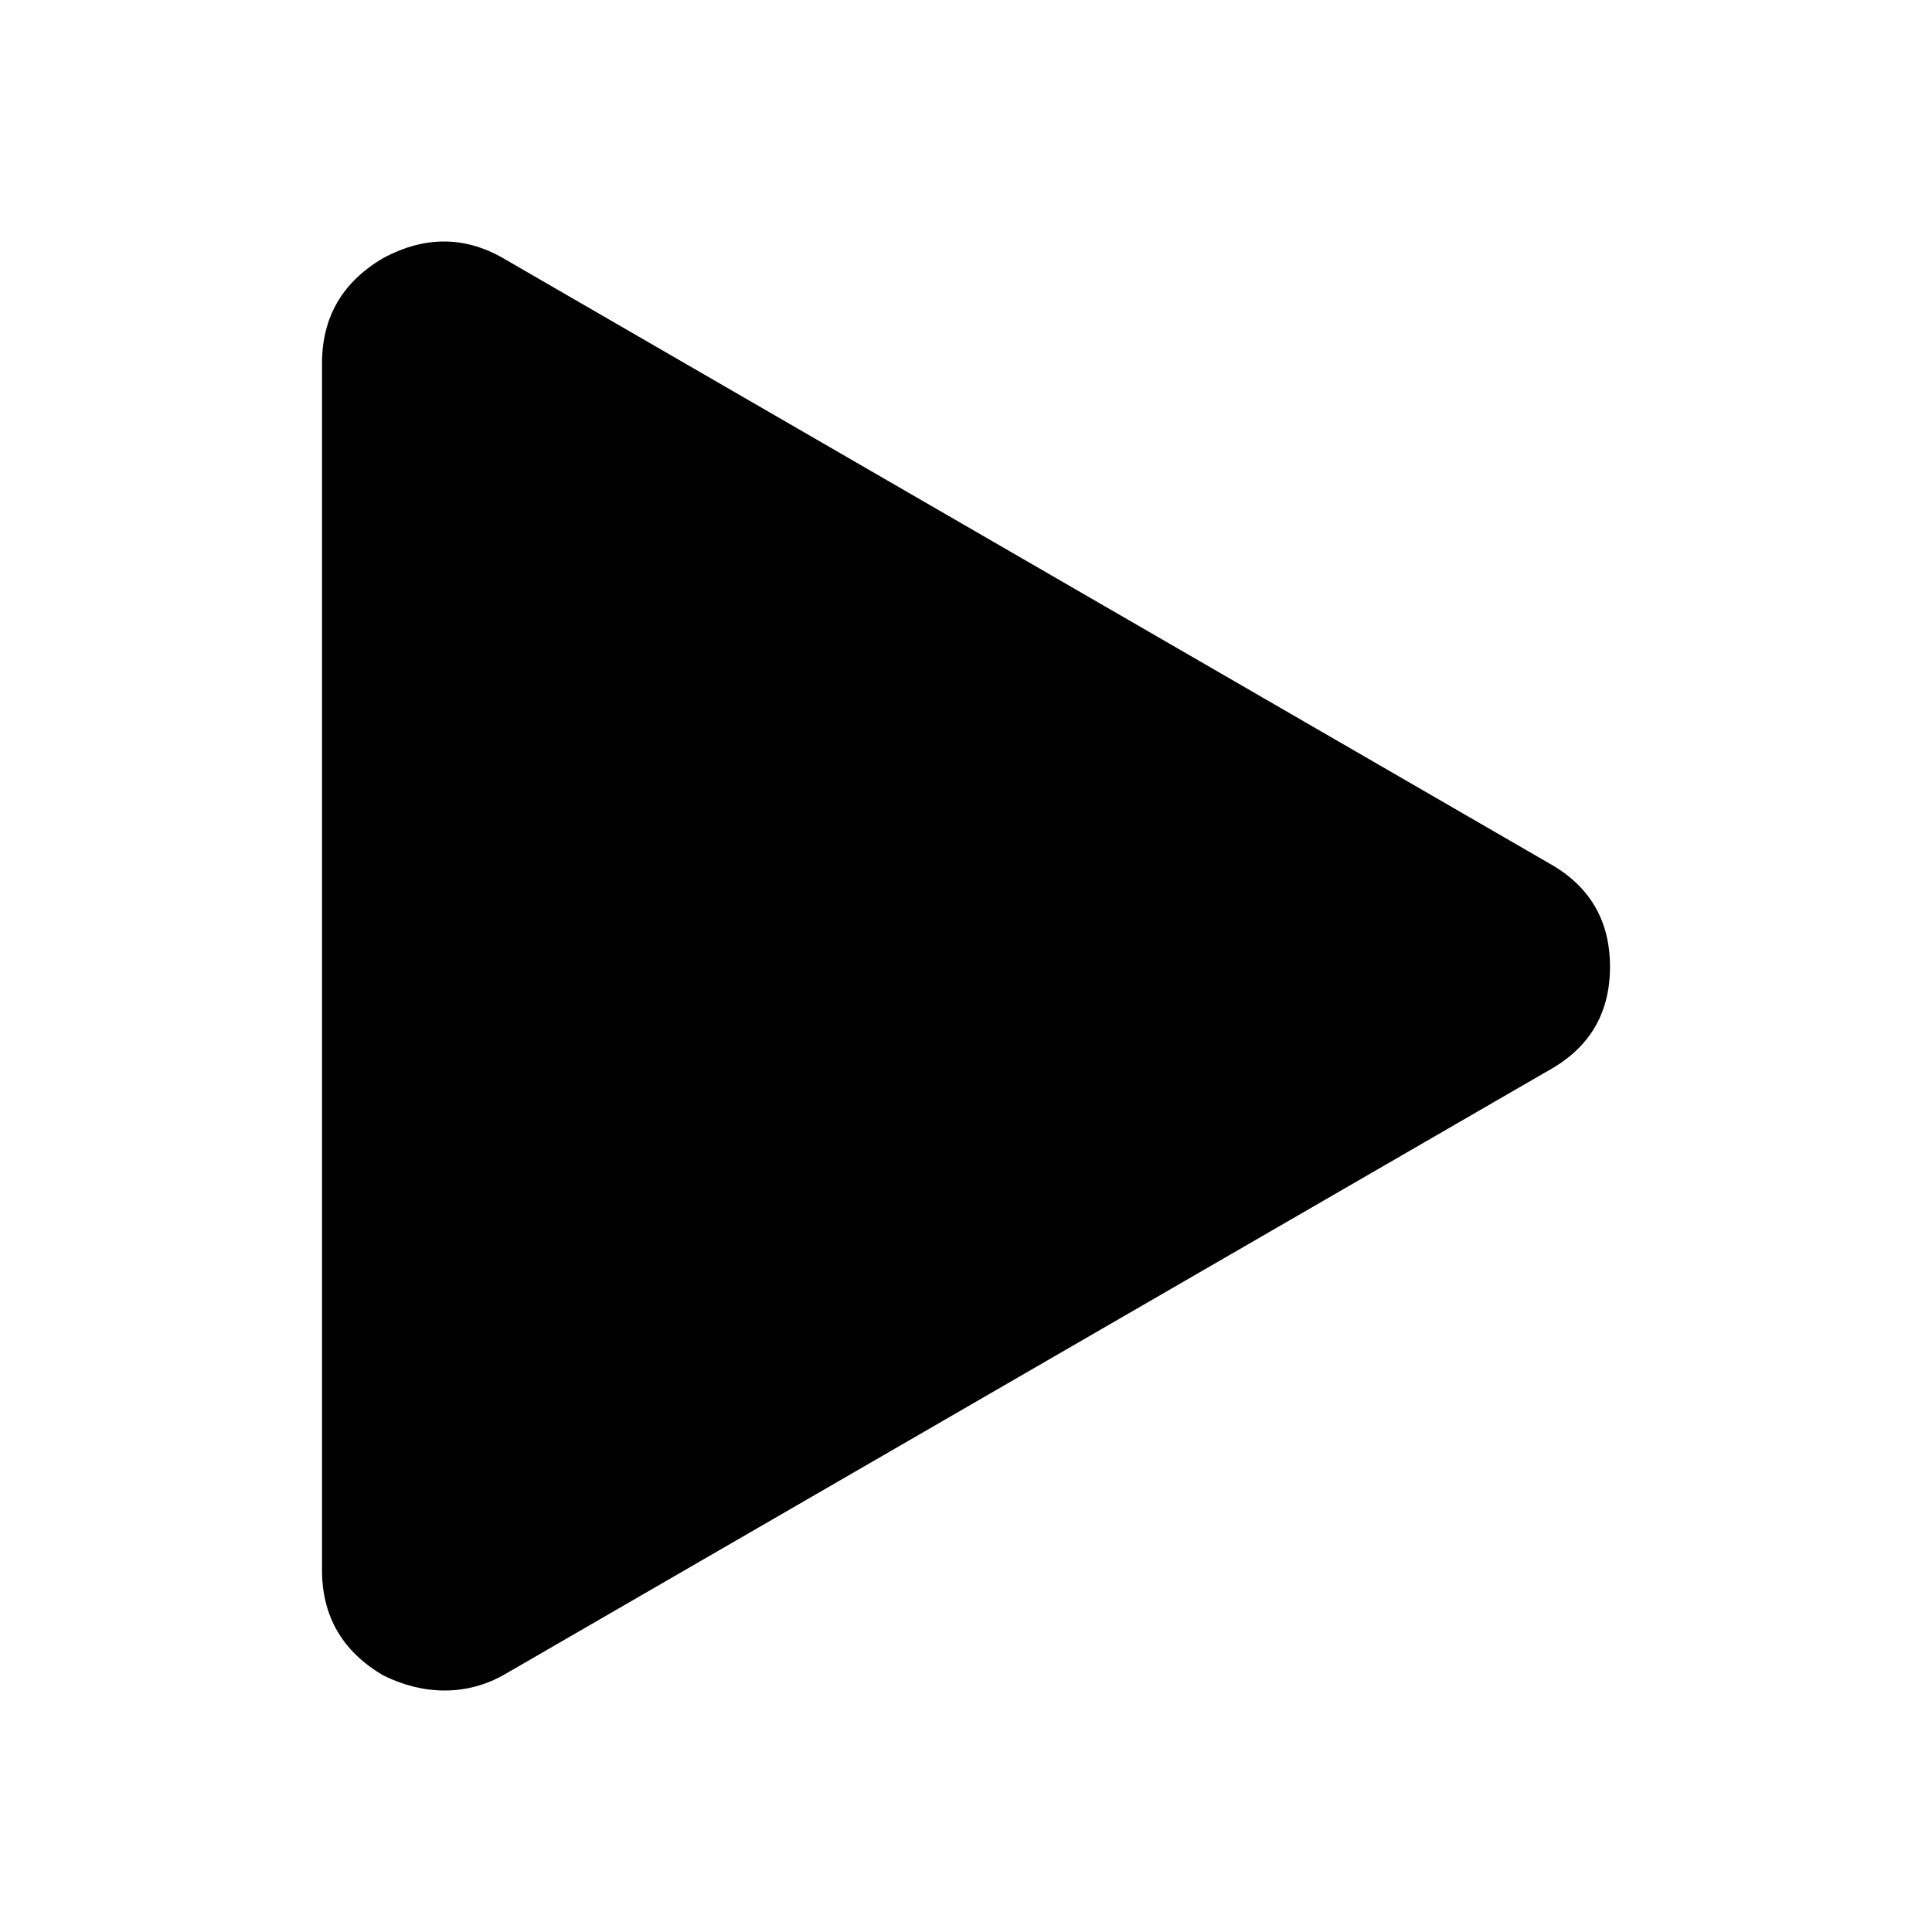
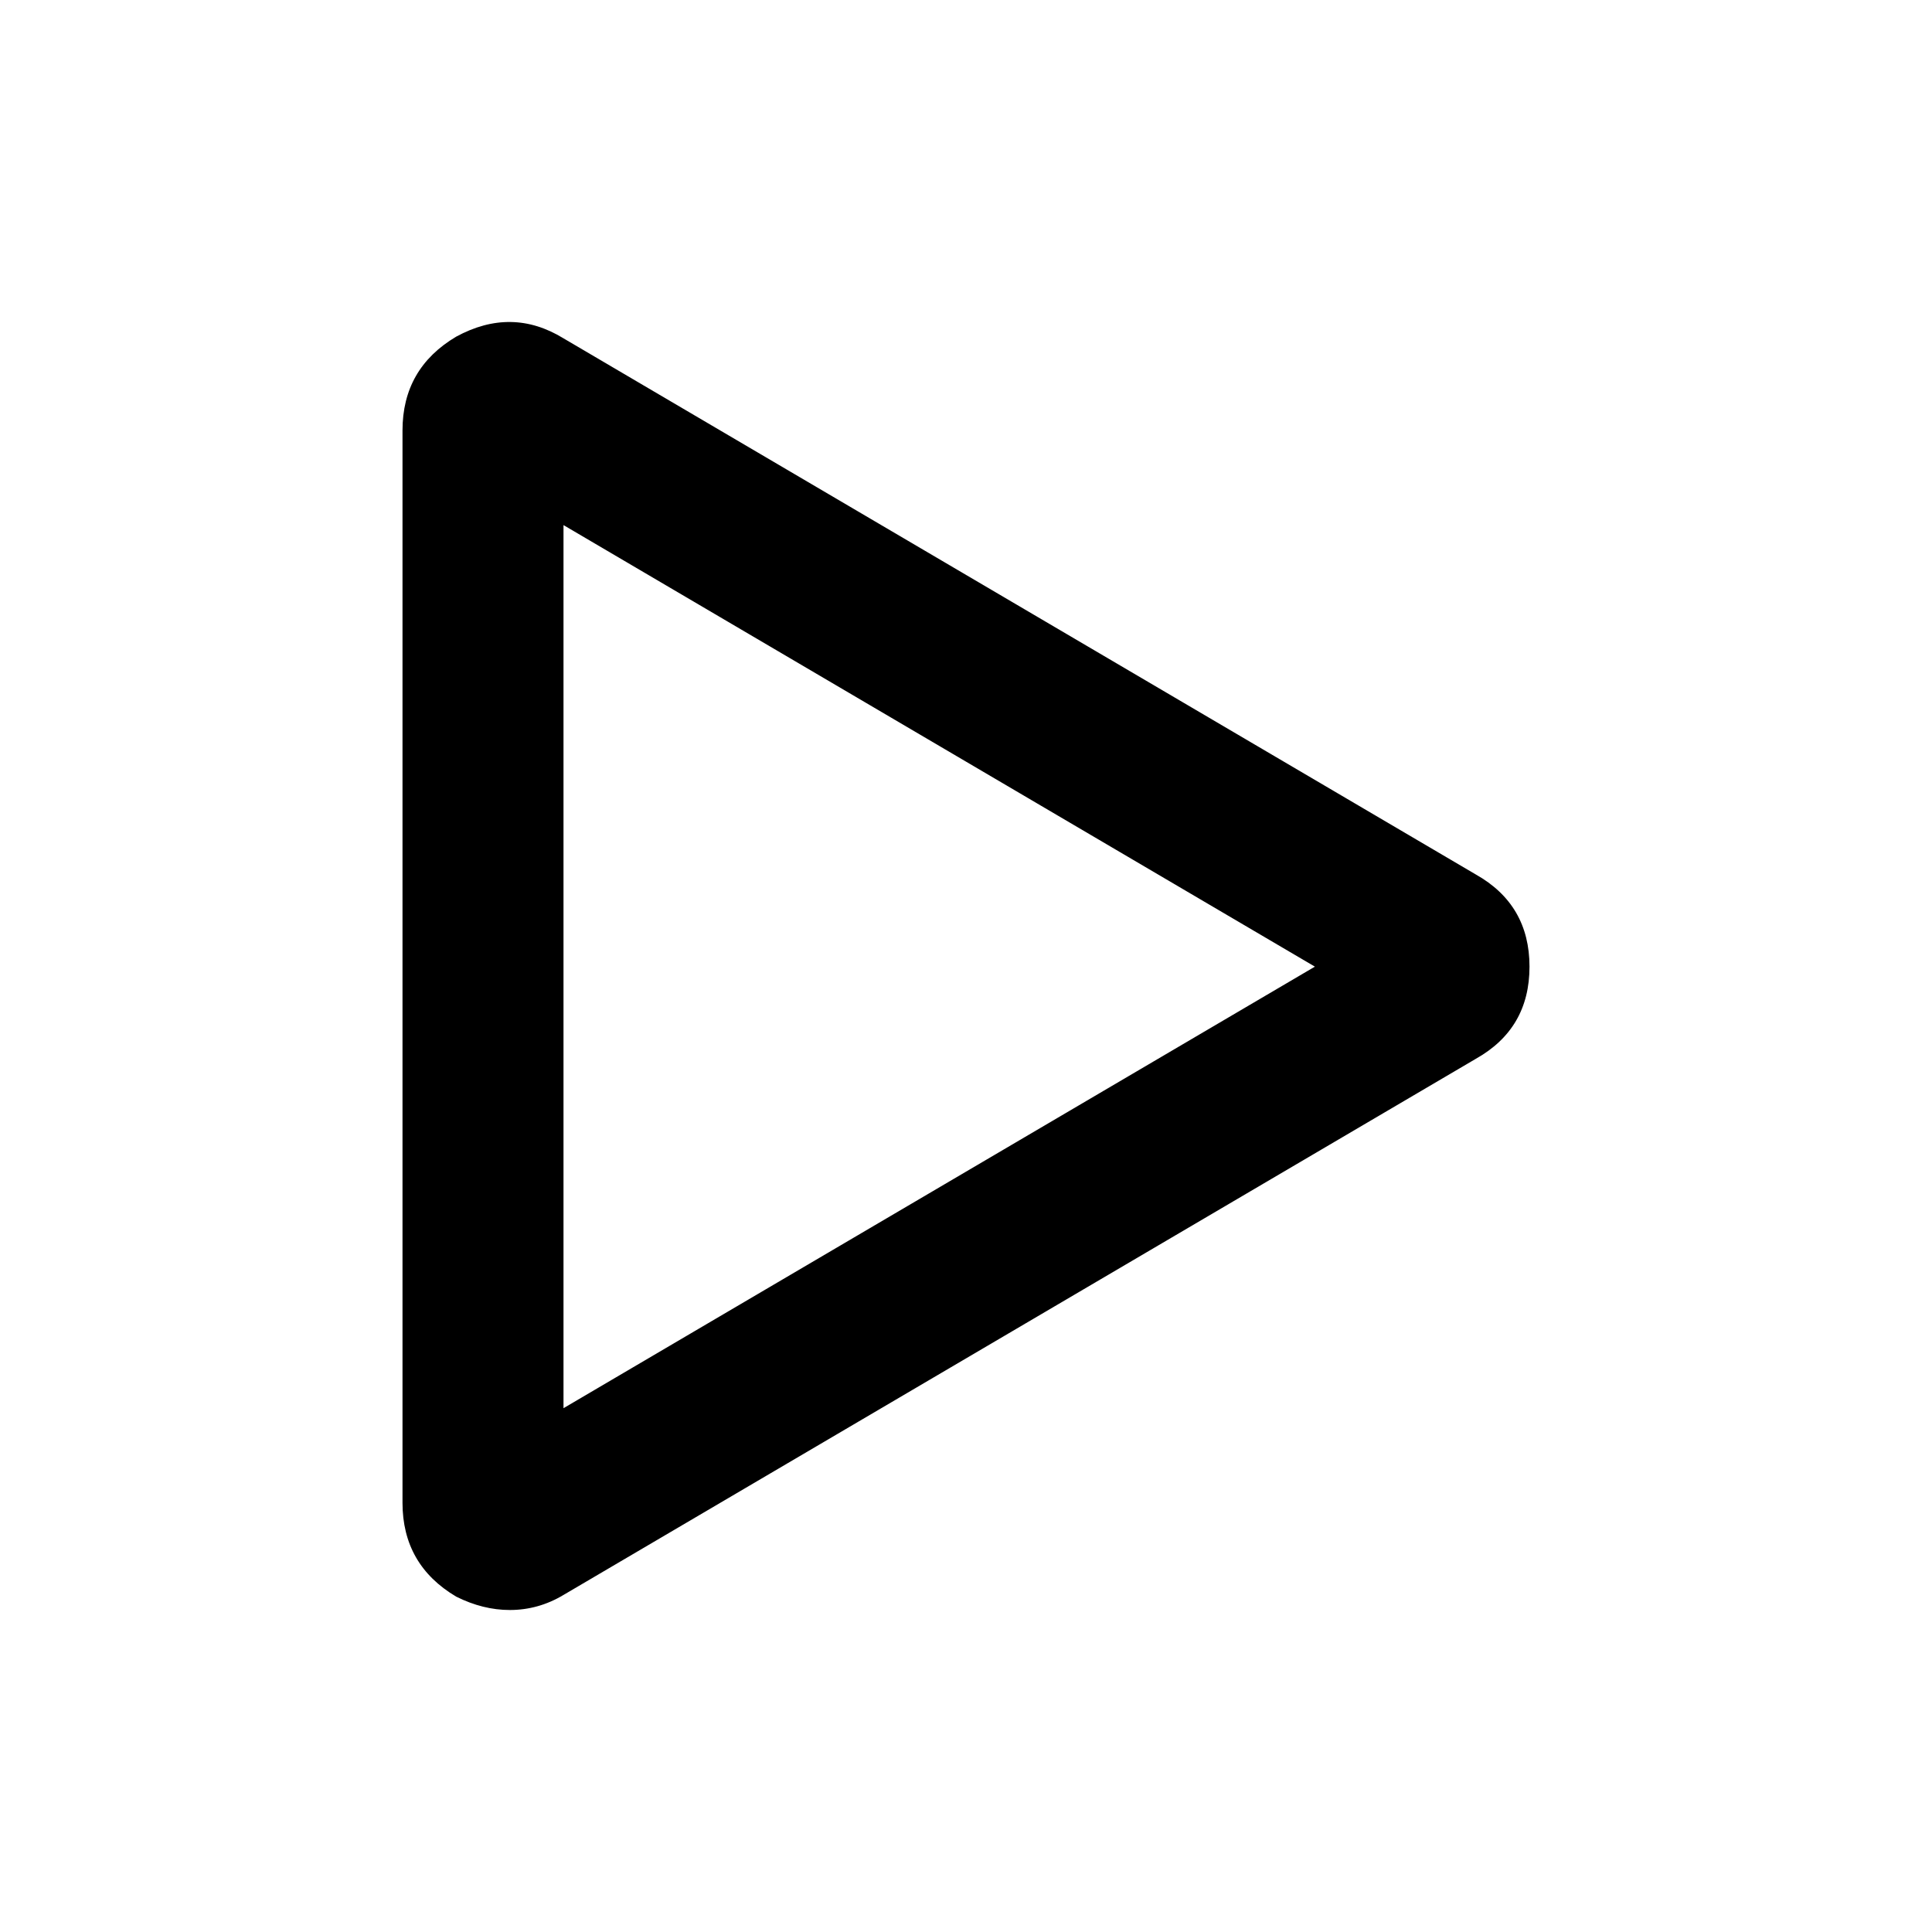
<svg xmlns="http://www.w3.org/2000/svg" width="24" height="24" viewBox="0 0 24 24" fill="none">
-   <path d="M6.286 3.228C5.794 2.932 5.286 2.924 4.762 3.205C4.254 3.502 4 3.939 4 4.516V19.502C4 20.079 4.254 20.516 4.762 20.813C5.016 20.938 5.27 21 5.524 21C5.793 21 6.048 20.93 6.286 20.79L19.238 13.297C19.746 13.016 20 12.587 20 12.009C20 11.432 19.745 11.002 19.238 10.721L6.286 3.228Z" fill="black" />
+   <path fill-rule="evenodd" clip-rule="evenodd" d="M7 4.203C6.57 3.939 6.125 3.933 5.667 4.182C5.222 4.446 5 4.834 5 5.348V18.668C5 19.181 5.222 19.57 5.667 19.834C5.889 19.945 6.111 20 6.333 20C6.569 20 6.792 19.938 7 19.813L18.333 13.153C18.778 12.903 19 12.522 19 12.008C19 11.495 18.777 11.113 18.333 10.863L7 4.203ZM7 17.493L16.334 12.008L7 6.523V17.493Z" fill="black" />
</svg>
